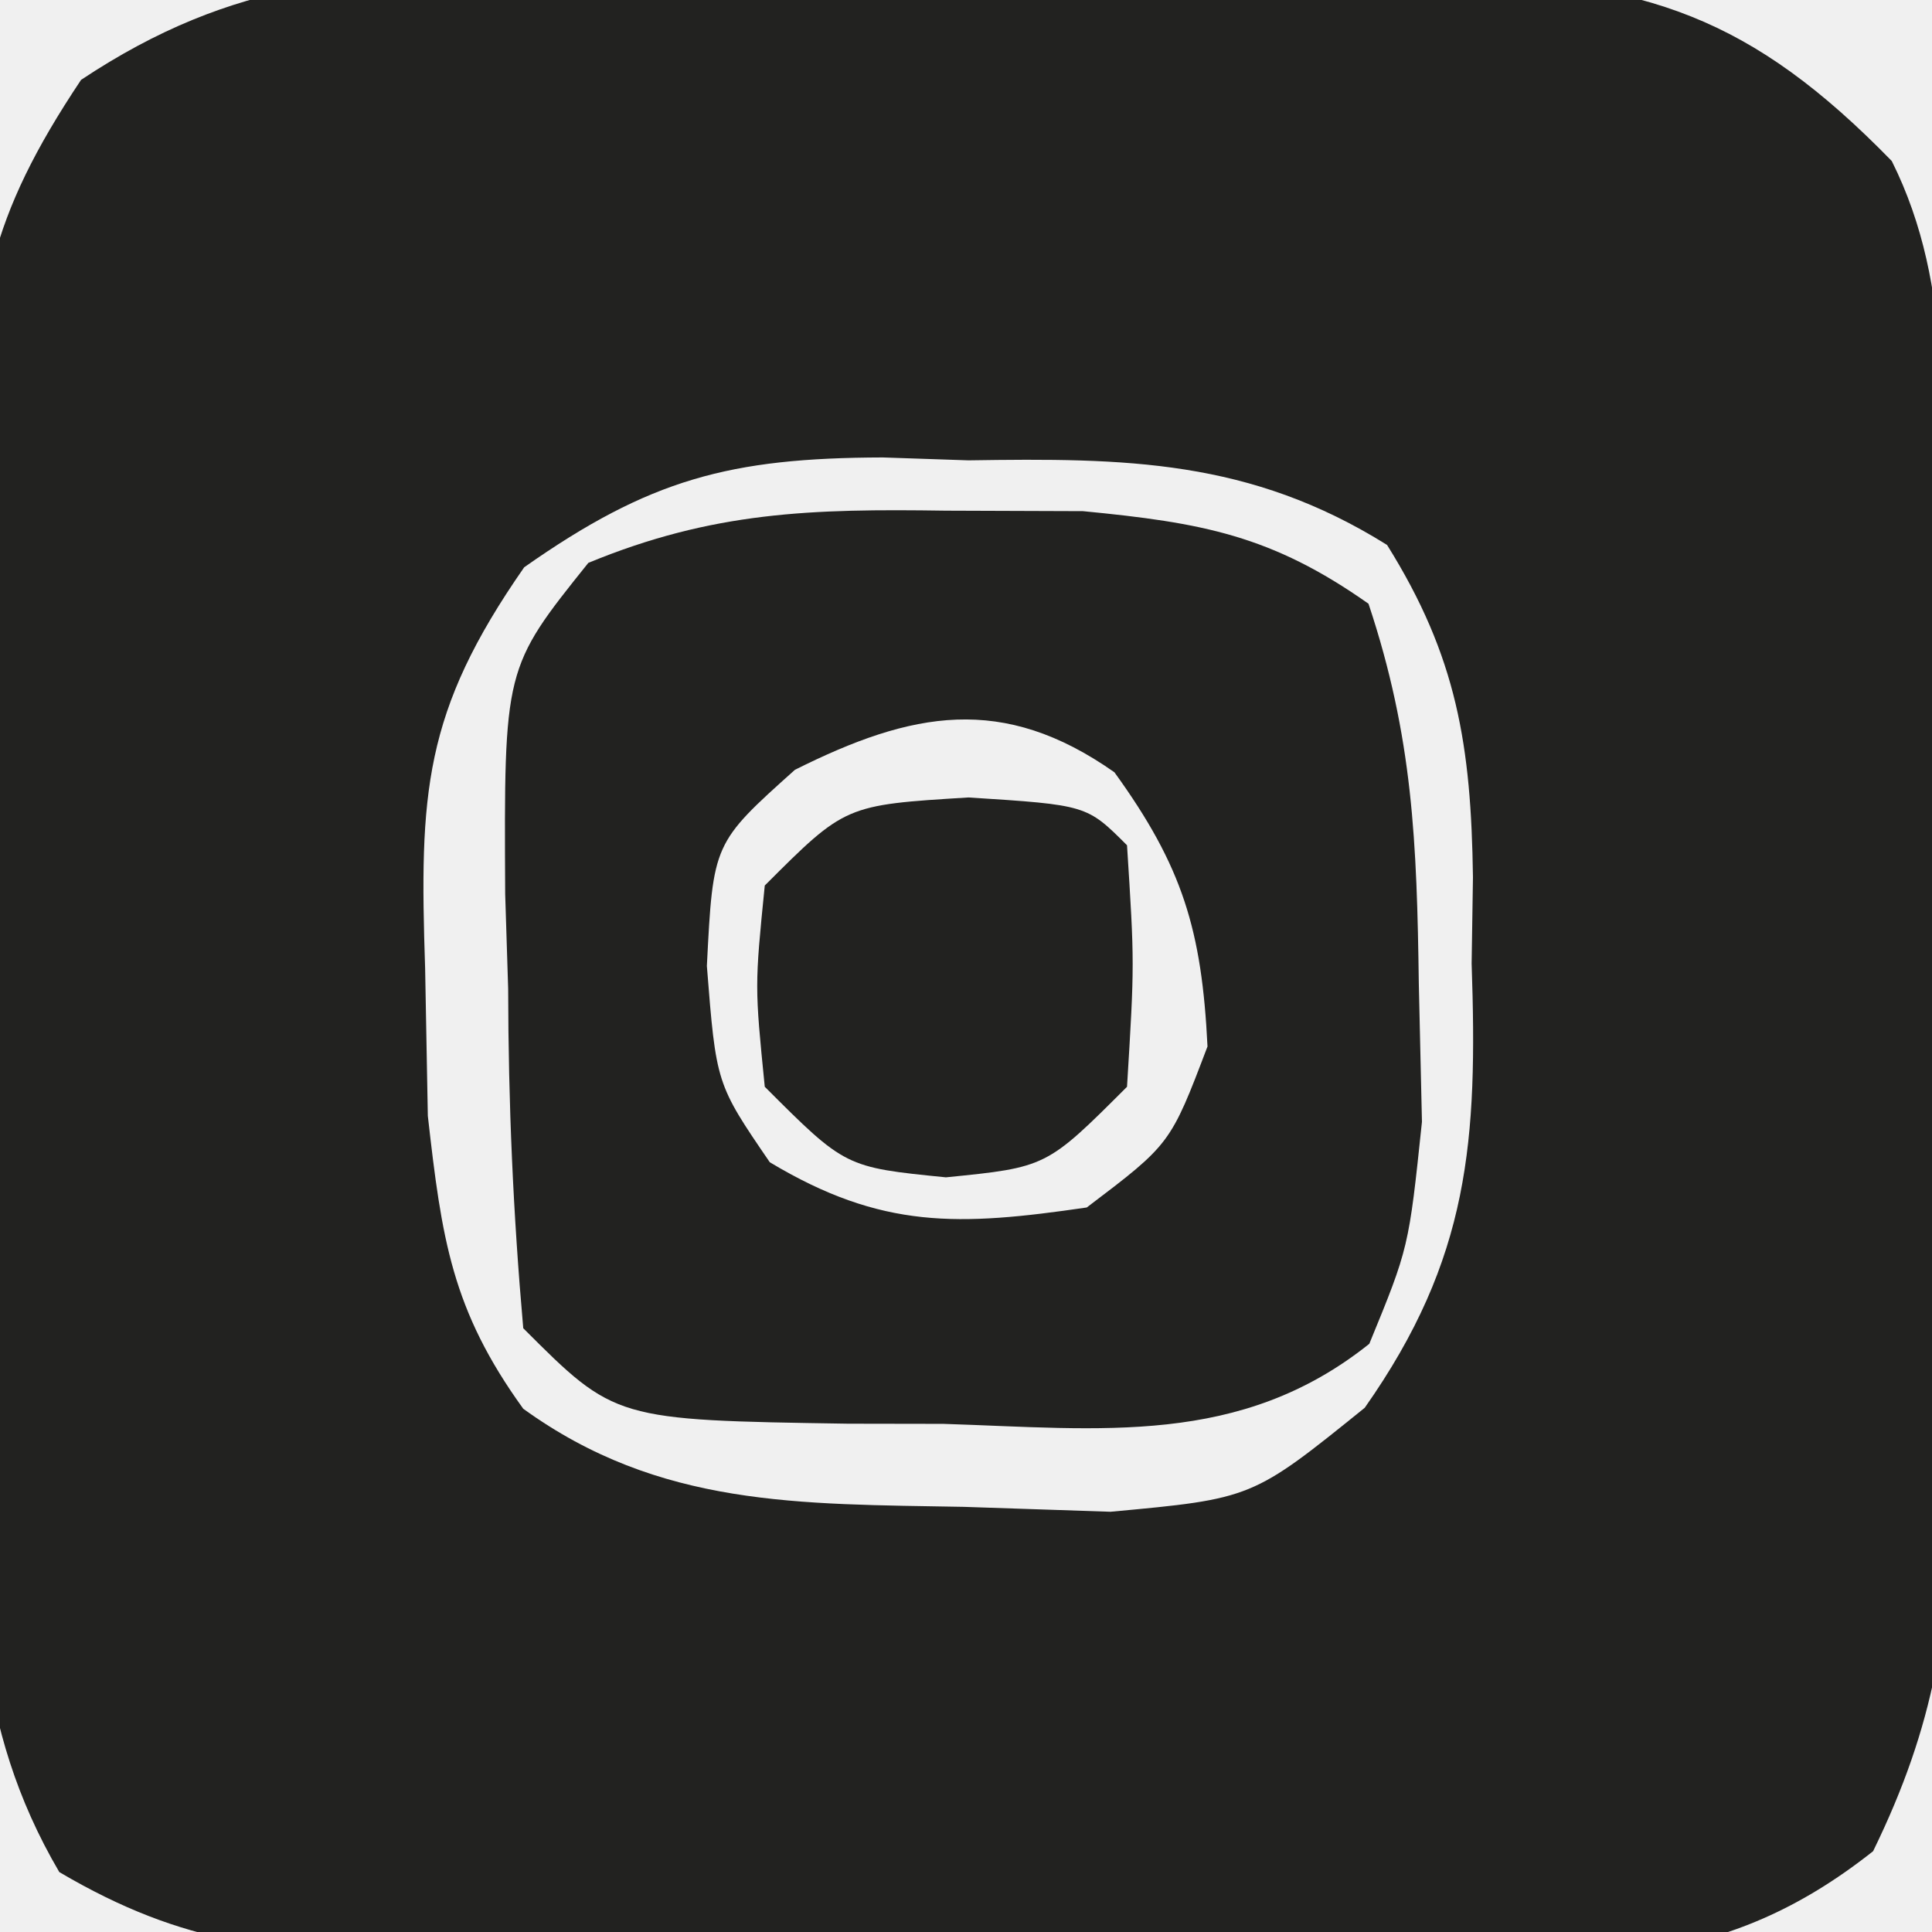
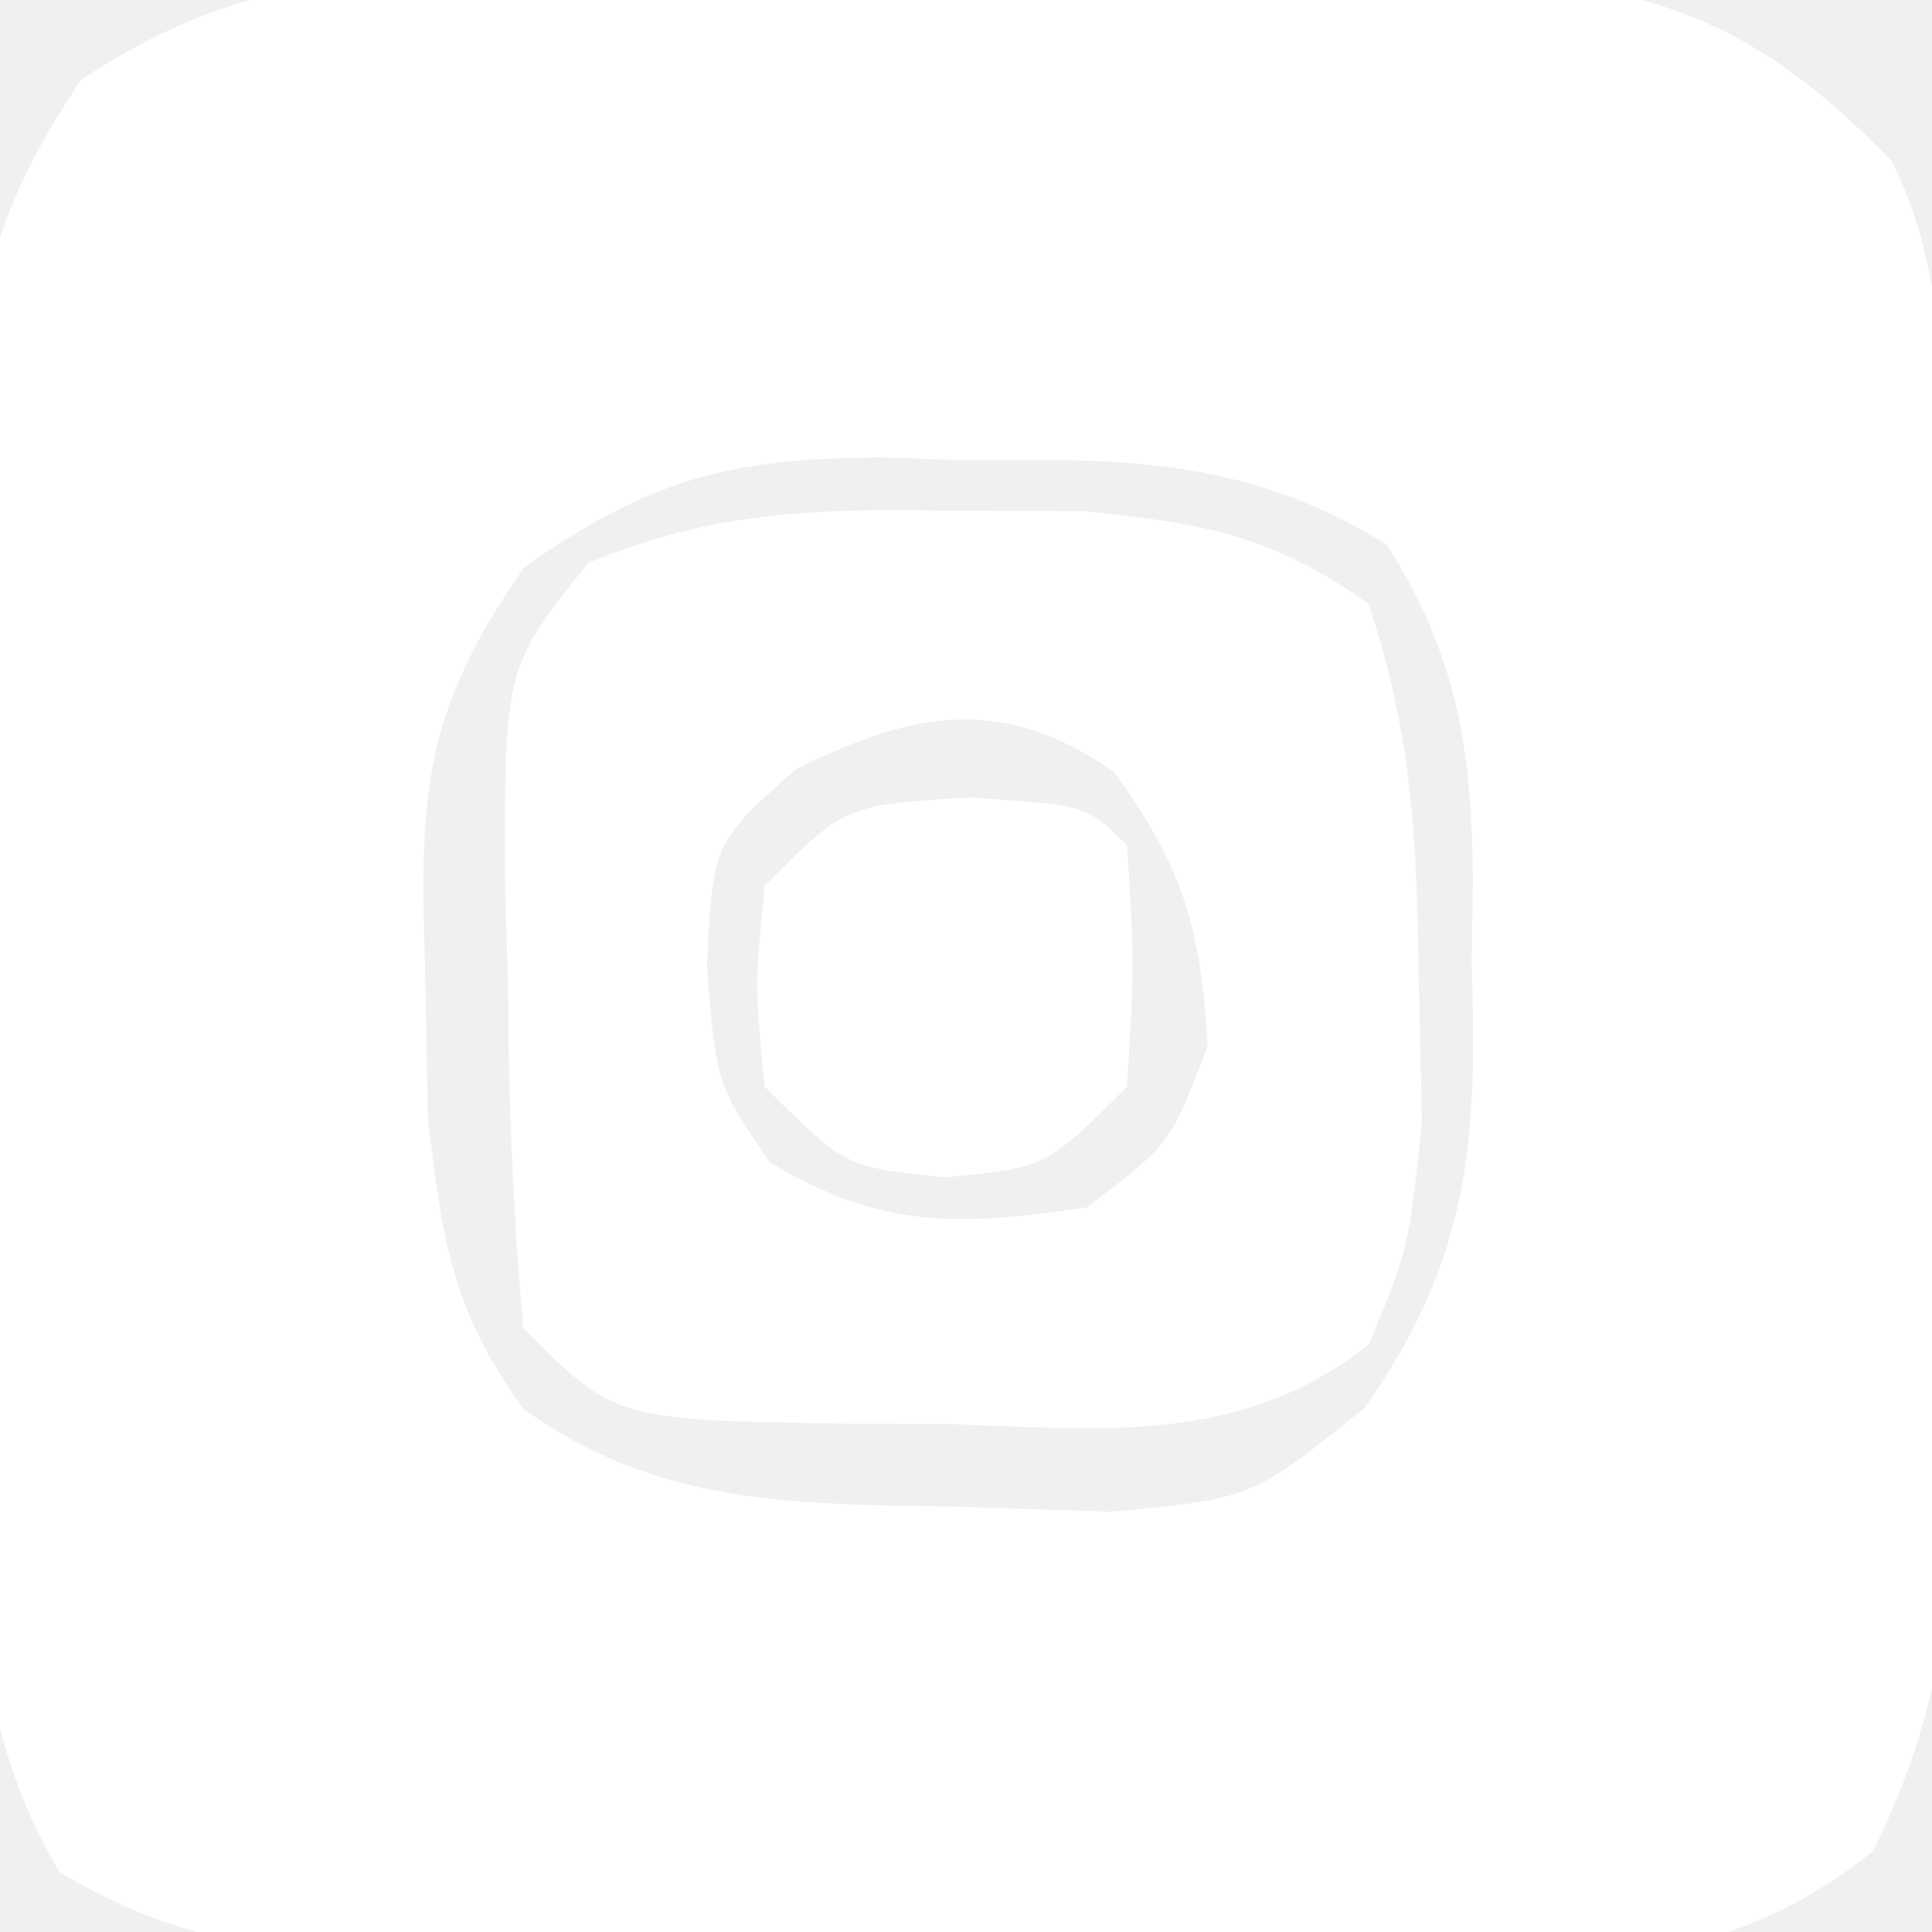
<svg xmlns="http://www.w3.org/2000/svg" version="1.1" width="48" height="48">
-   <path d="M0 0 C0.802 -0.002 1.605 -0.005 2.431 -0.007 C4.122 -0.006 5.813 0.007 7.504 0.032 C10.086 0.066 12.664 0.053 15.246 0.033 C16.893 0.04 18.54 0.05 20.188 0.062 C20.955 0.058 21.723 0.053 22.514 0.047 C27.486 0.156 30.113 1.058 33.594 4.629 C35.183 7.808 34.799 11.249 34.832 14.742 C34.84 15.549 34.848 16.355 34.856 17.186 C34.87 18.895 34.881 20.604 34.889 22.313 C34.906 24.921 34.95 27.527 34.994 30.135 C35.004 31.796 35.013 33.456 35.02 35.117 C35.037 35.894 35.055 36.672 35.073 37.472 C35.059 40.971 34.672 43.468 33.13 46.622 C29.397 49.576 26.232 49.331 21.594 49.258 C20.721 49.26 19.848 49.263 18.949 49.265 C17.107 49.264 15.264 49.251 13.422 49.226 C10.603 49.192 7.788 49.205 4.969 49.225 C3.177 49.218 1.385 49.208 -0.406 49.195 C-1.248 49.2 -2.09 49.205 -2.957 49.21 C-6.544 49.138 -8.806 48.983 -11.933 47.14 C-14.075 43.489 -13.998 40 -13.973 35.883 C-13.979 35.035 -13.985 34.187 -13.991 33.313 C-13.999 31.522 -13.995 29.73 -13.983 27.939 C-13.969 25.204 -14.003 22.472 -14.041 19.736 C-14.042 17.993 -14.04 16.251 -14.035 14.508 C-14.048 13.693 -14.062 12.878 -14.075 12.039 C-14.009 7.992 -13.692 6.057 -11.392 2.613 C-7.575 0.076 -4.437 -0.077 0 0 Z M-0.383 14.723 C-2.892 18.326 -2.988 20.338 -2.844 24.691 C-2.822 25.899 -2.8 27.107 -2.777 28.352 C-2.432 31.4 -2.187 33.166 -0.406 35.629 C2.98 38.077 6.45 37.992 10.531 38.066 C11.737 38.106 12.942 38.146 14.184 38.188 C17.704 37.863 17.704 37.863 20.5 35.605 C23.116 31.886 23.305 28.954 23.156 24.566 C23.167 23.859 23.178 23.152 23.189 22.424 C23.143 19.158 22.796 16.952 21.055 14.168 C17.647 12.037 14.554 12.006 10.656 12.066 C9.953 12.043 9.25 12.019 8.525 11.994 C4.732 12.005 2.734 12.531 -0.383 14.723 Z " fill="#222220" transform="translate(13.40625,-0.6289062)" />
-   <path d="M0 0 C1.124 0.004 2.248 0.008 3.406 0.012 C6.366 0.299 8.086 0.61 10.5 2.312 C11.607 5.632 11.702 8.256 11.75 11.75 C11.776 12.883 11.802 14.016 11.828 15.184 C11.5 18.312 11.5 18.312 10.52 20.699 C7.314 23.26 3.85 22.811 -0.062 22.688 C-0.843 22.686 -1.624 22.685 -2.428 22.684 C-8.219 22.594 -8.219 22.594 -10.5 20.312 C-10.752 17.454 -10.87 14.734 -10.875 11.875 C-10.899 11.098 -10.924 10.322 -10.949 9.521 C-10.978 3.909 -10.978 3.909 -8.883 1.297 C-5.793 0.021 -3.339 -0.05 0 0 Z M-3.75 6.438 C-5.783 8.259 -5.783 8.259 -5.938 11.312 C-5.707 14.24 -5.707 14.24 -4.375 16.188 C-1.589 17.859 0.32 17.776 3.5 17.312 C5.579 15.736 5.579 15.736 6.5 13.312 C6.359 10.424 5.882 8.841 4.188 6.5 C1.412 4.547 -0.841 4.983 -3.75 6.438 Z " fill="#222220" transform="translate(23.5,12.6875)" />
-   <path d="M0 0 C2.938 0.188 2.938 0.188 3.938 1.188 C4.125 4.125 4.125 4.125 3.938 7.188 C1.938 9.188 1.938 9.188 -0.562 9.438 C-3.062 9.188 -3.062 9.188 -5.062 7.188 C-5.312 4.688 -5.312 4.688 -5.062 2.188 C-3.062 0.188 -3.062 0.188 0 0 Z " fill="#222220" transform="translate(24.0625,19.8125)" />
+   <path d="M0 0 C0.802 -0.002 1.605 -0.005 2.431 -0.007 C4.122 -0.006 5.813 0.007 7.504 0.032 C10.086 0.066 12.664 0.053 15.246 0.033 C16.893 0.04 18.54 0.05 20.188 0.062 C20.955 0.058 21.723 0.053 22.514 0.047 C27.486 0.156 30.113 1.058 33.594 4.629 C35.183 7.808 34.799 11.249 34.832 14.742 C34.84 15.549 34.848 16.355 34.856 17.186 C34.87 18.895 34.881 20.604 34.889 22.313 C34.906 24.921 34.95 27.527 34.994 30.135 C35.004 31.796 35.013 33.456 35.02 35.117 C35.037 35.894 35.055 36.672 35.073 37.472 C35.059 40.971 34.672 43.468 33.13 46.622 C29.397 49.576 26.232 49.331 21.594 49.258 C20.721 49.26 19.848 49.263 18.949 49.265 C17.107 49.264 15.264 49.251 13.422 49.226 C10.603 49.192 7.788 49.205 4.969 49.225 C3.177 49.218 1.385 49.208 -0.406 49.195 C-1.248 49.2 -2.09 49.205 -2.957 49.21 C-6.544 49.138 -8.806 48.983 -11.933 47.14 C-14.075 43.489 -13.998 40 -13.973 35.883 C-13.979 35.035 -13.985 34.187 -13.991 33.313 C-13.999 31.522 -13.995 29.73 -13.983 27.939 C-13.969 25.204 -14.003 22.472 -14.041 19.736 C-14.042 17.993 -14.04 16.251 -14.035 14.508 C-14.048 13.693 -14.062 12.878 -14.075 12.039 C-14.009 7.992 -13.692 6.057 -11.392 2.613 C-7.575 0.076 -4.437 -0.077 0 0 Z M-0.383 14.723 C-2.892 18.326 -2.988 20.338 -2.844 24.691 C-2.822 25.899 -2.8 27.107 -2.777 28.352 C-2.432 31.4 -2.187 33.166 -0.406 35.629 C2.98 38.077 6.45 37.992 10.531 38.066 C11.737 38.106 12.942 38.146 14.184 38.188 C17.704 37.863 17.704 37.863 20.5 35.605 C23.116 31.886 23.305 28.954 23.156 24.566 C23.167 23.859 23.178 23.152 23.189 22.424 C23.143 19.158 22.796 16.952 21.055 14.168 C17.647 12.037 14.554 12.006 10.656 12.066 C9.953 12.043 9.25 12.019 8.525 11.994 C4.732 12.005 2.734 12.531 -0.383 14.723 Z " fill="#fff" transform="translate(13.40625,-0.6289062)" />
+   <path d="M0 0 C1.124 0.004 2.248 0.008 3.406 0.012 C6.366 0.299 8.086 0.61 10.5 2.312 C11.607 5.632 11.702 8.256 11.75 11.75 C11.776 12.883 11.802 14.016 11.828 15.184 C11.5 18.312 11.5 18.312 10.52 20.699 C7.314 23.26 3.85 22.811 -0.062 22.688 C-0.843 22.686 -1.624 22.685 -2.428 22.684 C-8.219 22.594 -8.219 22.594 -10.5 20.312 C-10.752 17.454 -10.87 14.734 -10.875 11.875 C-10.899 11.098 -10.924 10.322 -10.949 9.521 C-10.978 3.909 -10.978 3.909 -8.883 1.297 C-5.793 0.021 -3.339 -0.05 0 0 Z M-3.75 6.438 C-5.783 8.259 -5.783 8.259 -5.938 11.312 C-5.707 14.24 -5.707 14.24 -4.375 16.188 C-1.589 17.859 0.32 17.776 3.5 17.312 C5.579 15.736 5.579 15.736 6.5 13.312 C6.359 10.424 5.882 8.841 4.188 6.5 C1.412 4.547 -0.841 4.983 -3.75 6.438 Z " fill="#fff" transform="translate(23.5,12.6875)" />
+   <path d="M0 0 C2.938 0.188 2.938 0.188 3.938 1.188 C4.125 4.125 4.125 4.125 3.938 7.188 C1.938 9.188 1.938 9.188 -0.562 9.438 C-3.062 9.188 -3.062 9.188 -5.062 7.188 C-5.312 4.688 -5.312 4.688 -5.062 2.188 C-3.062 0.188 -3.062 0.188 0 0 Z " fill="#fff" transform="translate(24.0625,19.8125)" />
</svg>
